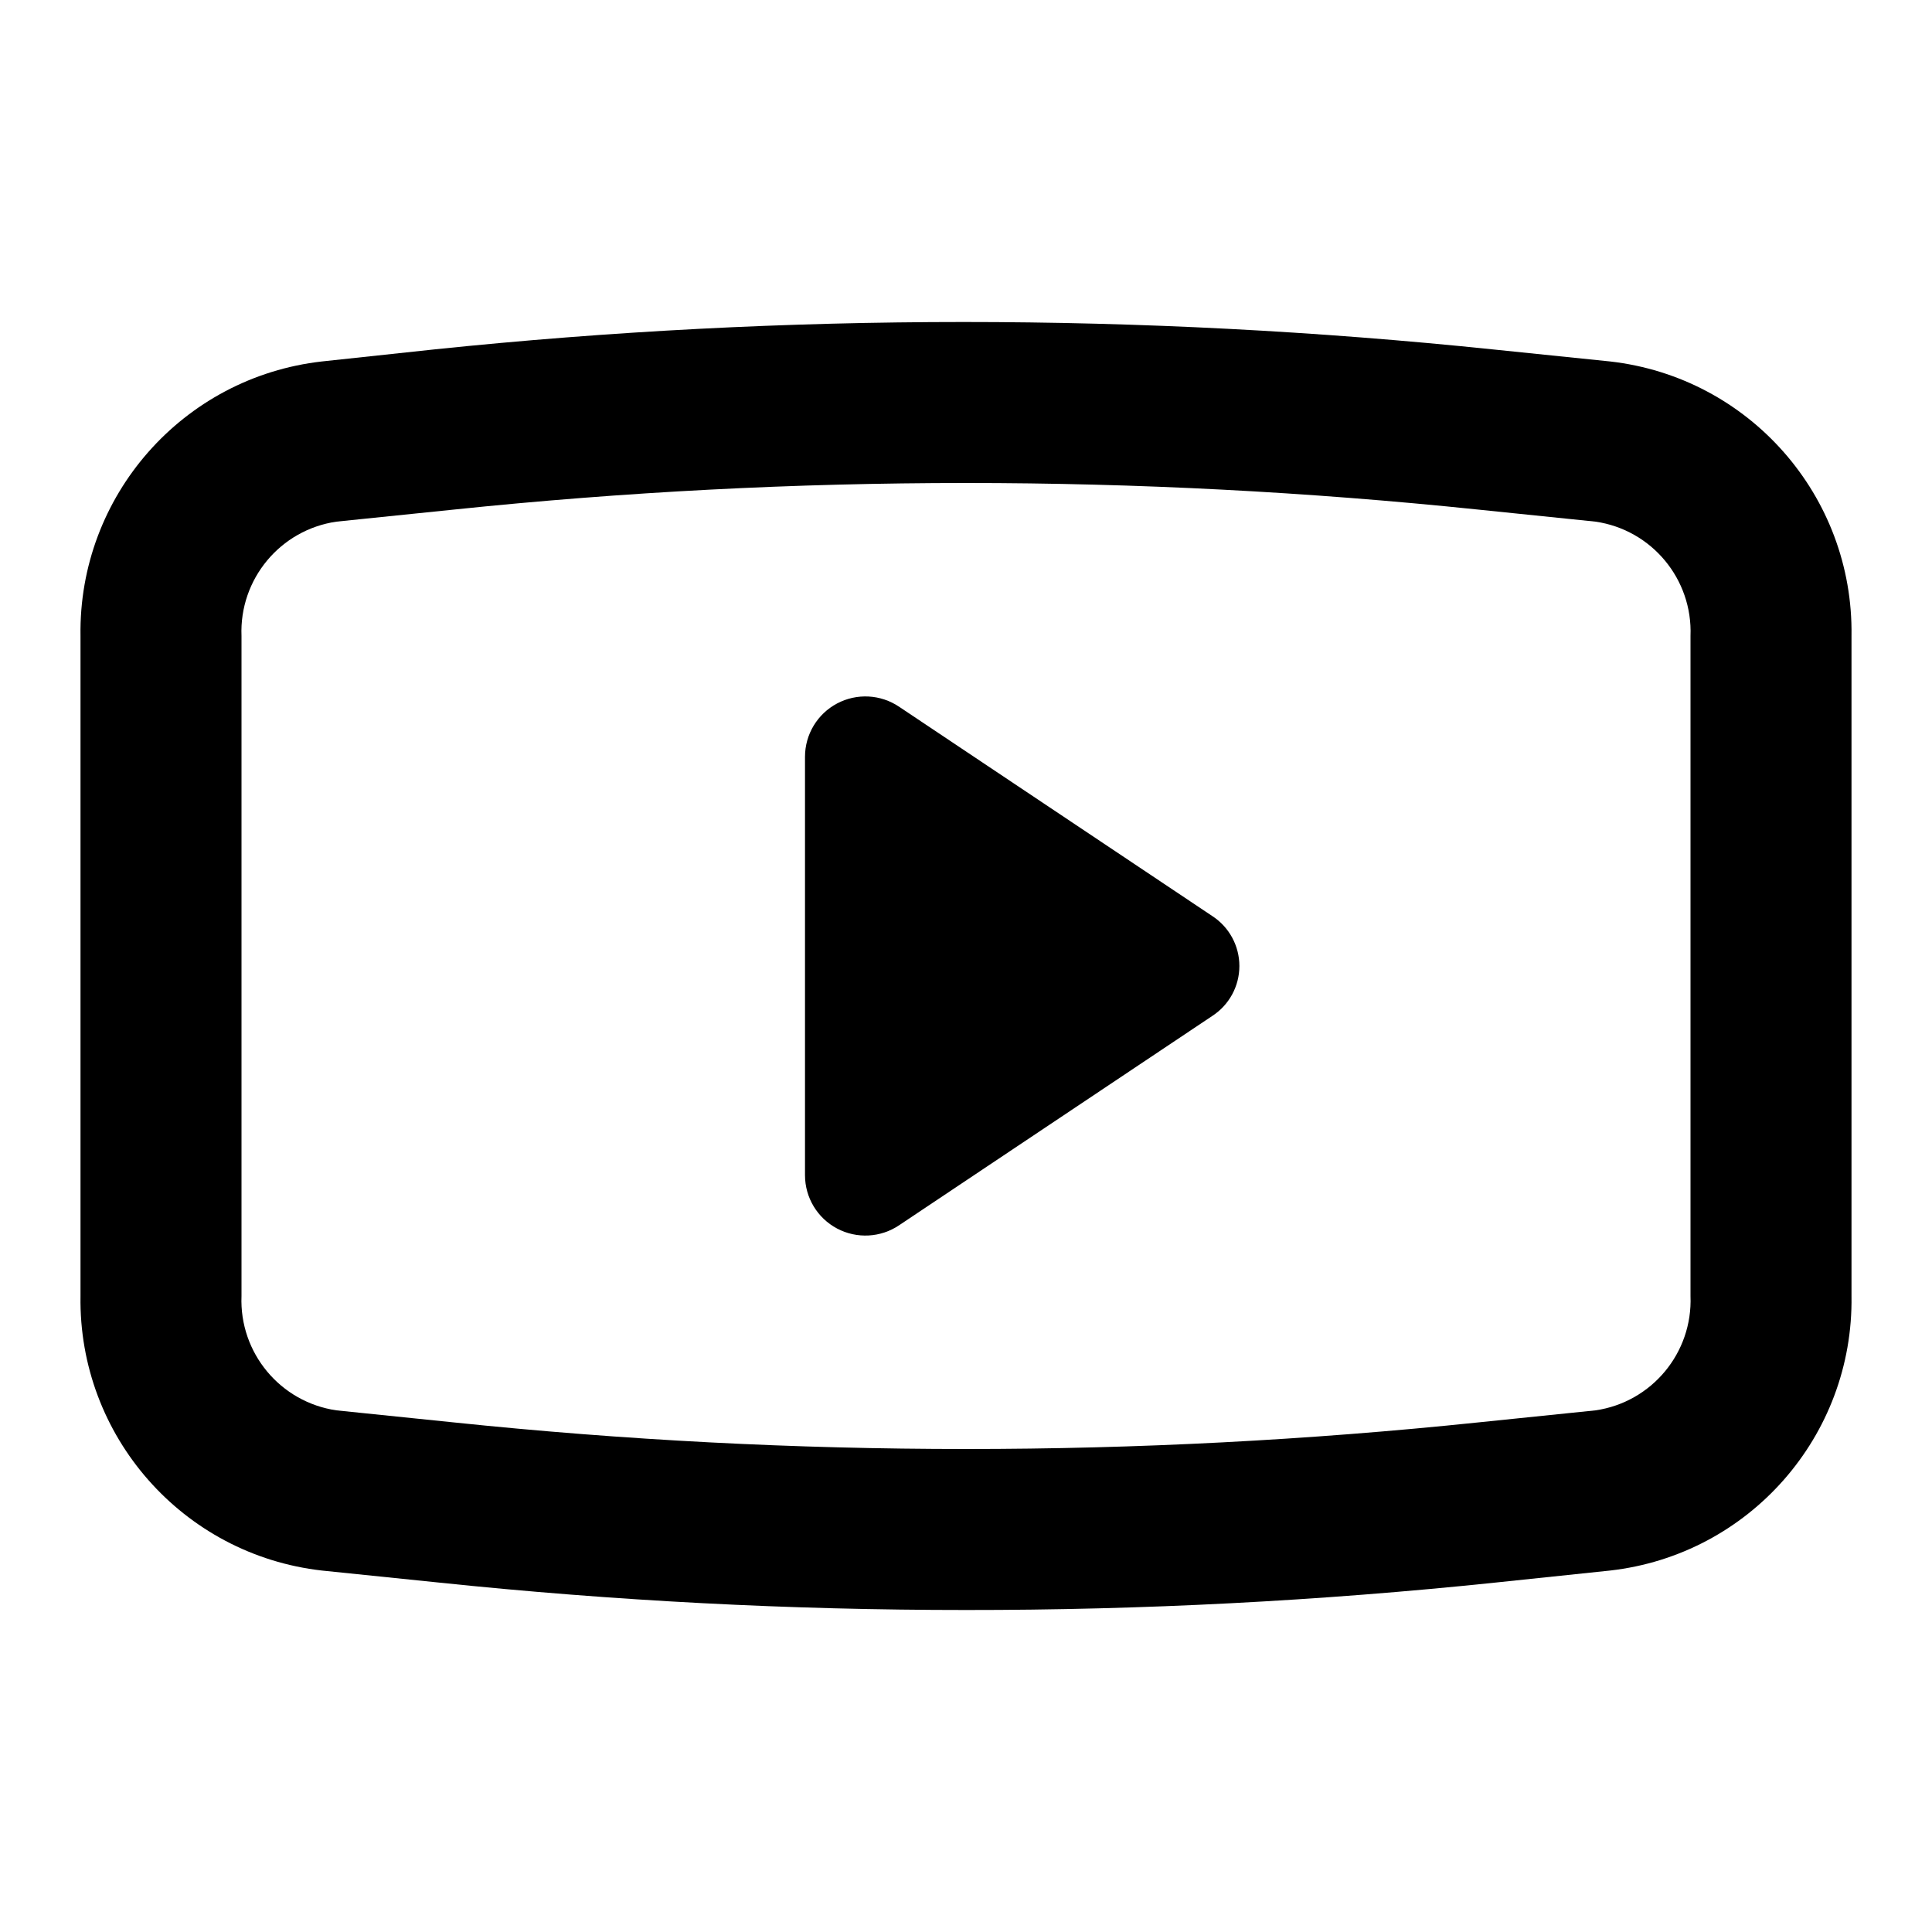
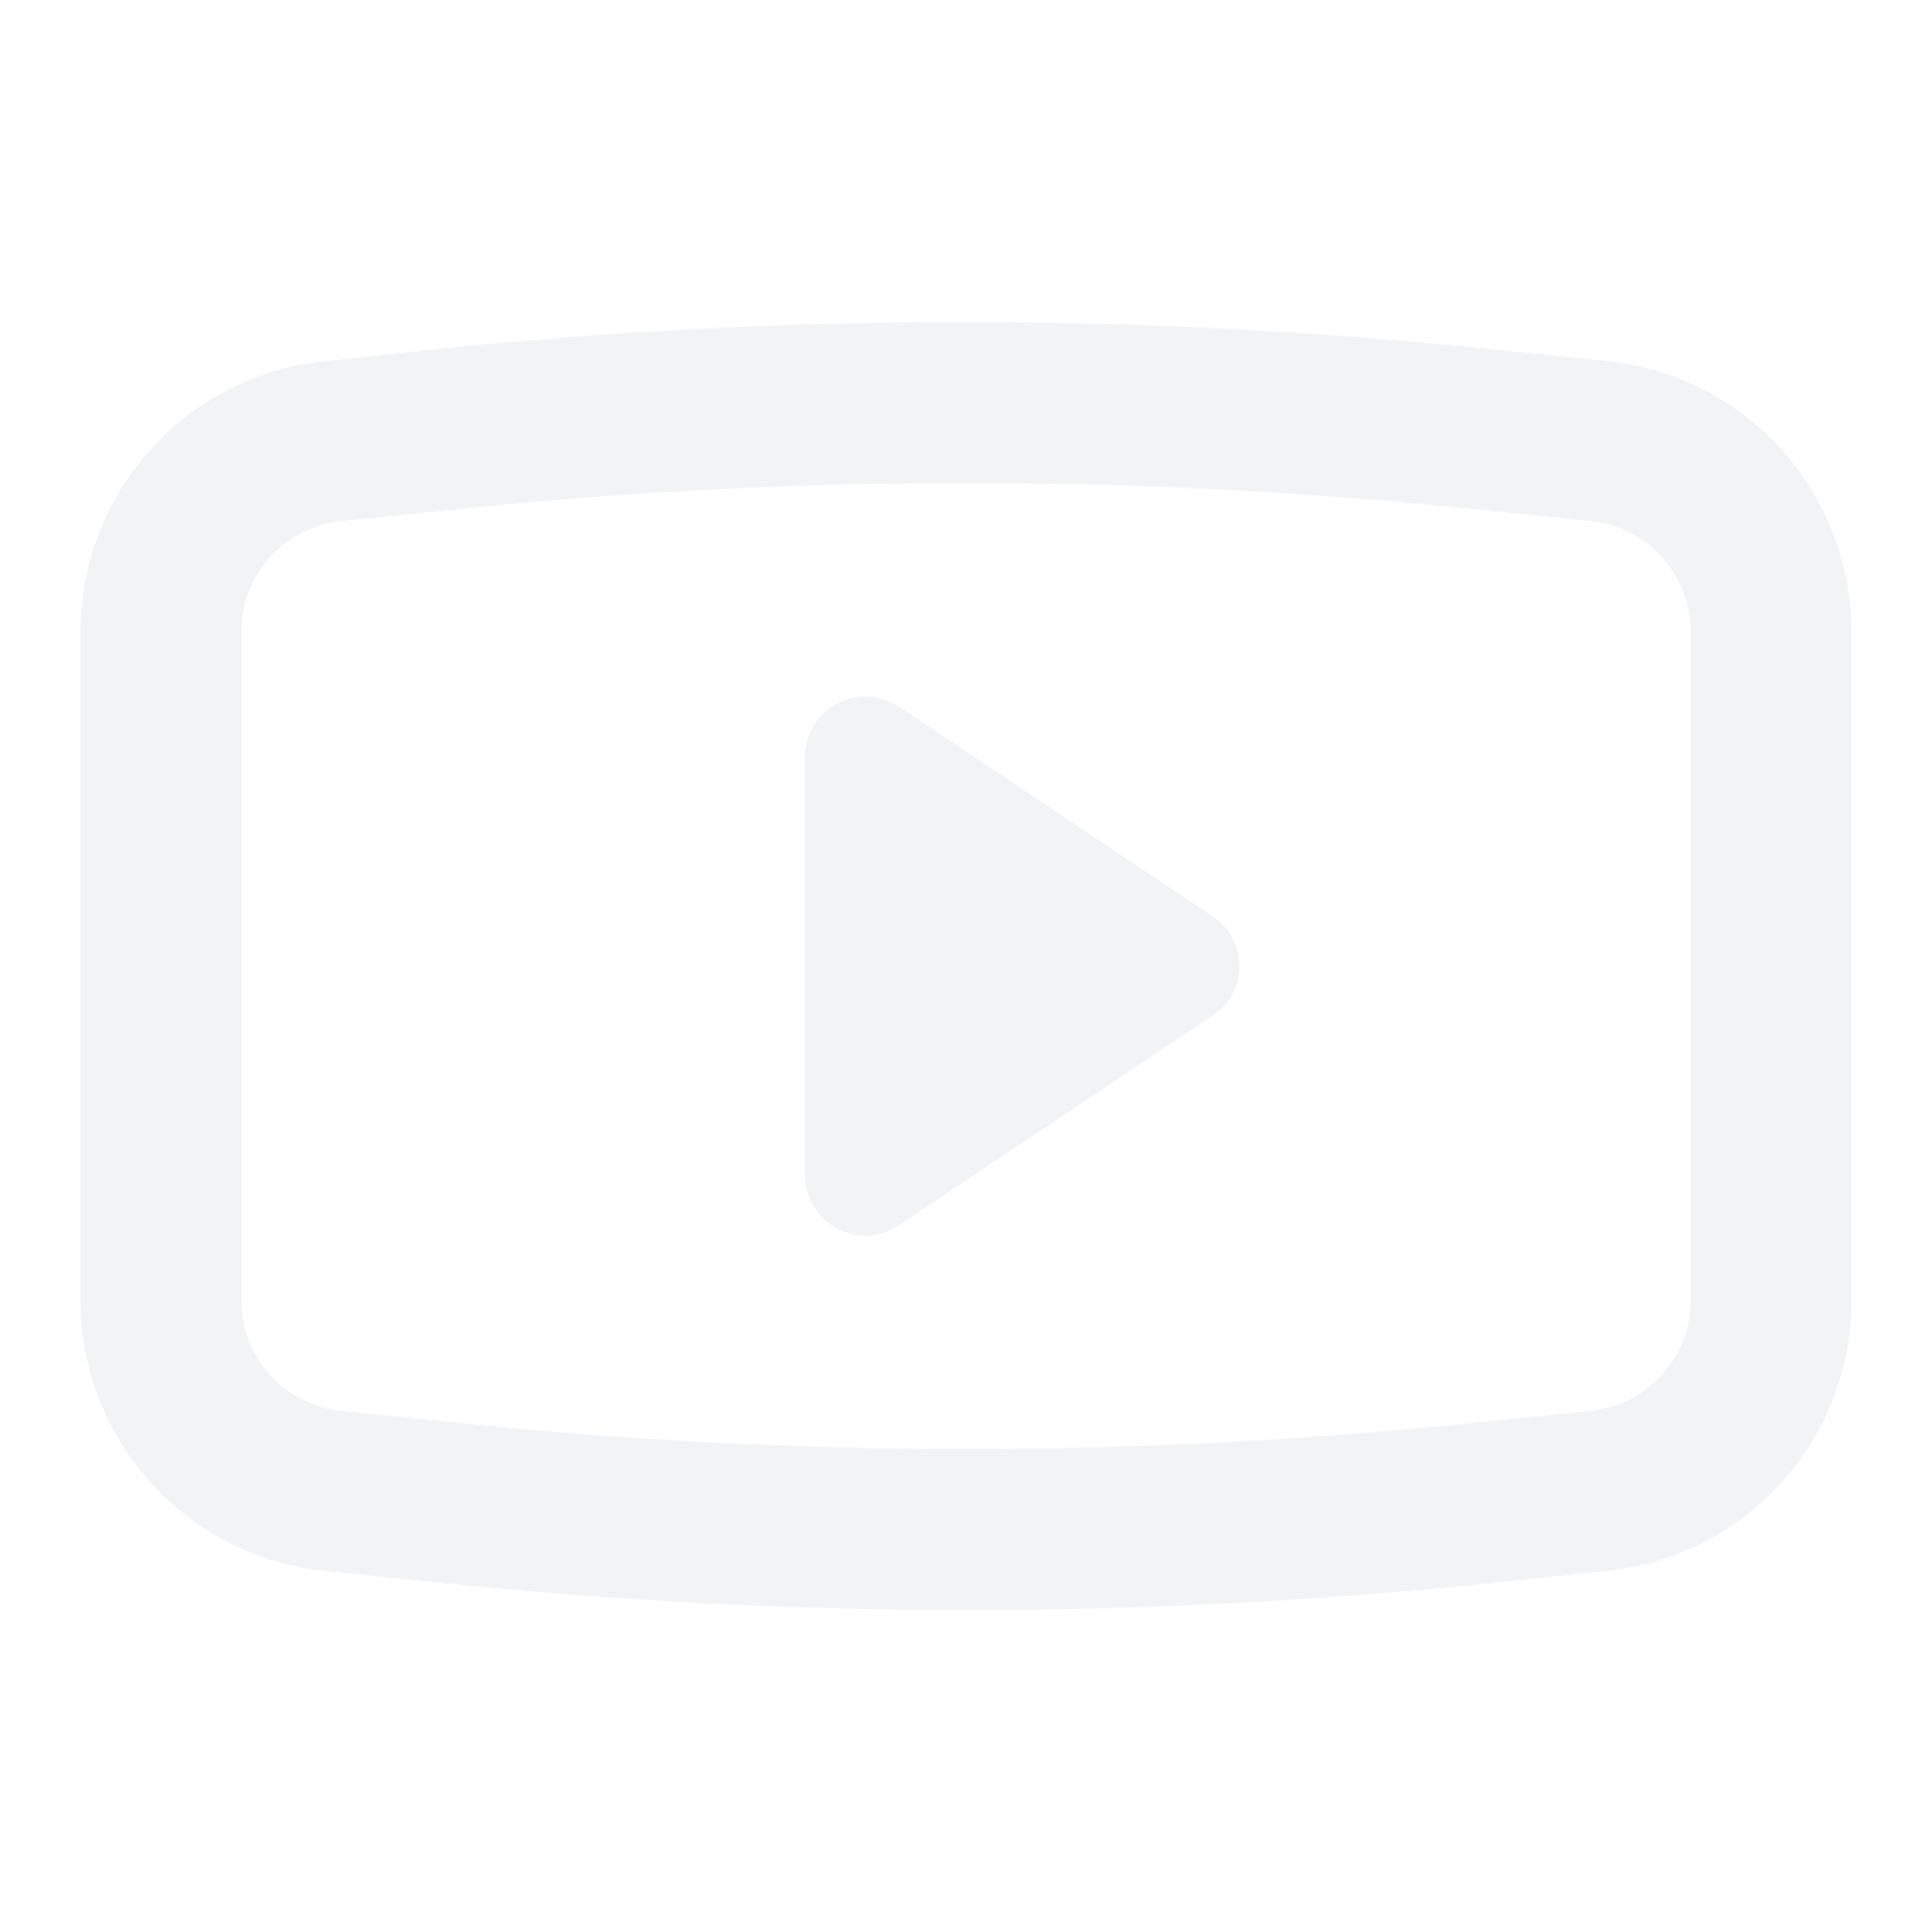
- <svg xmlns="http://www.w3.org/2000/svg" id="Layer_1" viewBox="0 0 24 24">
-   <path d="M20,4.49l-1.46-.15a63.65,63.65,0,0,0-13.14,0L4,4.49A3.38,3.38,0,0,0,1,7.9v8.2a3.38,3.38,0,0,0,3,3.41l1.46.15A62.85,62.85,0,0,0,12,20a62.85,62.85,0,0,0,6.57-.34L20,19.51a3.38,3.38,0,0,0,3-3.41V7.9A3.38,3.38,0,0,0,20,4.49ZM21,16.1a1.38,1.38,0,0,1-1.18,1.42l-1.46.15A61.29,61.29,0,0,1,12,18a61.29,61.29,0,0,1-6.36-.33l-1.46-.15A1.38,1.38,0,0,1,3,16.1V7.9A1.38,1.38,0,0,1,4.18,6.48l1.46-.15a61.45,61.45,0,0,1,12.72,0l1.46.15A1.38,1.38,0,0,1,21,7.9ZM11.17,8.78A.75.75,0,0,0,10,9.4v5.2a.75.75,0,0,0,1.17.62l3.89-2.6a.74.74,0,0,0,0-1.24Z" />
+ <svg xmlns="http://www.w3.org/2000/svg" width="48" height="48" viewBox="0 0 48 48">
+   <path fill="#F2F3F4" fill-rule="evenodd" d="M40 8.98l-2.92-.3c-8.737-.907-17.543-.907-26.28 0l-2.8.3c-3.457.39-6.053 3.341-6 6.82v16.4c-.053 3.479 2.543 6.43 6 6.82l2.92.3c4.345.454 8.711.68 13.08.68 4.389.003 8.775-.224 13.14-.68l2.86-.3c3.457-.39 6.053-3.341 6-6.82V15.8c.053-3.479-2.543-6.43-6-6.82zm2 23.22c.056 1.411-.963 2.636-2.36 2.84l-2.92.3c-4.226.44-8.471.66-12.72.66-4.249 0-8.494-.22-12.72-.66l-2.92-.3C6.963 34.836 5.944 33.611 6 32.2V15.8c-.056-1.411.963-2.636 2.36-2.84l2.92-.3c8.457-.88 16.983-.88 25.44 0l2.92.3c1.397.204 2.416 1.429 2.36 2.84v16.4zM22.34 17.56c-.46-.31-1.052-.342-1.542-.083-.49.26-.797.769-.798 1.323v10.4c.001.554.308 1.063.798 1.323.49.26 1.083.227 1.542-.083l7.78-5.2c.42-.273.672-.74.672-1.24s-.253-.967-.672-1.24l-7.78-5.2z" />
</svg>
